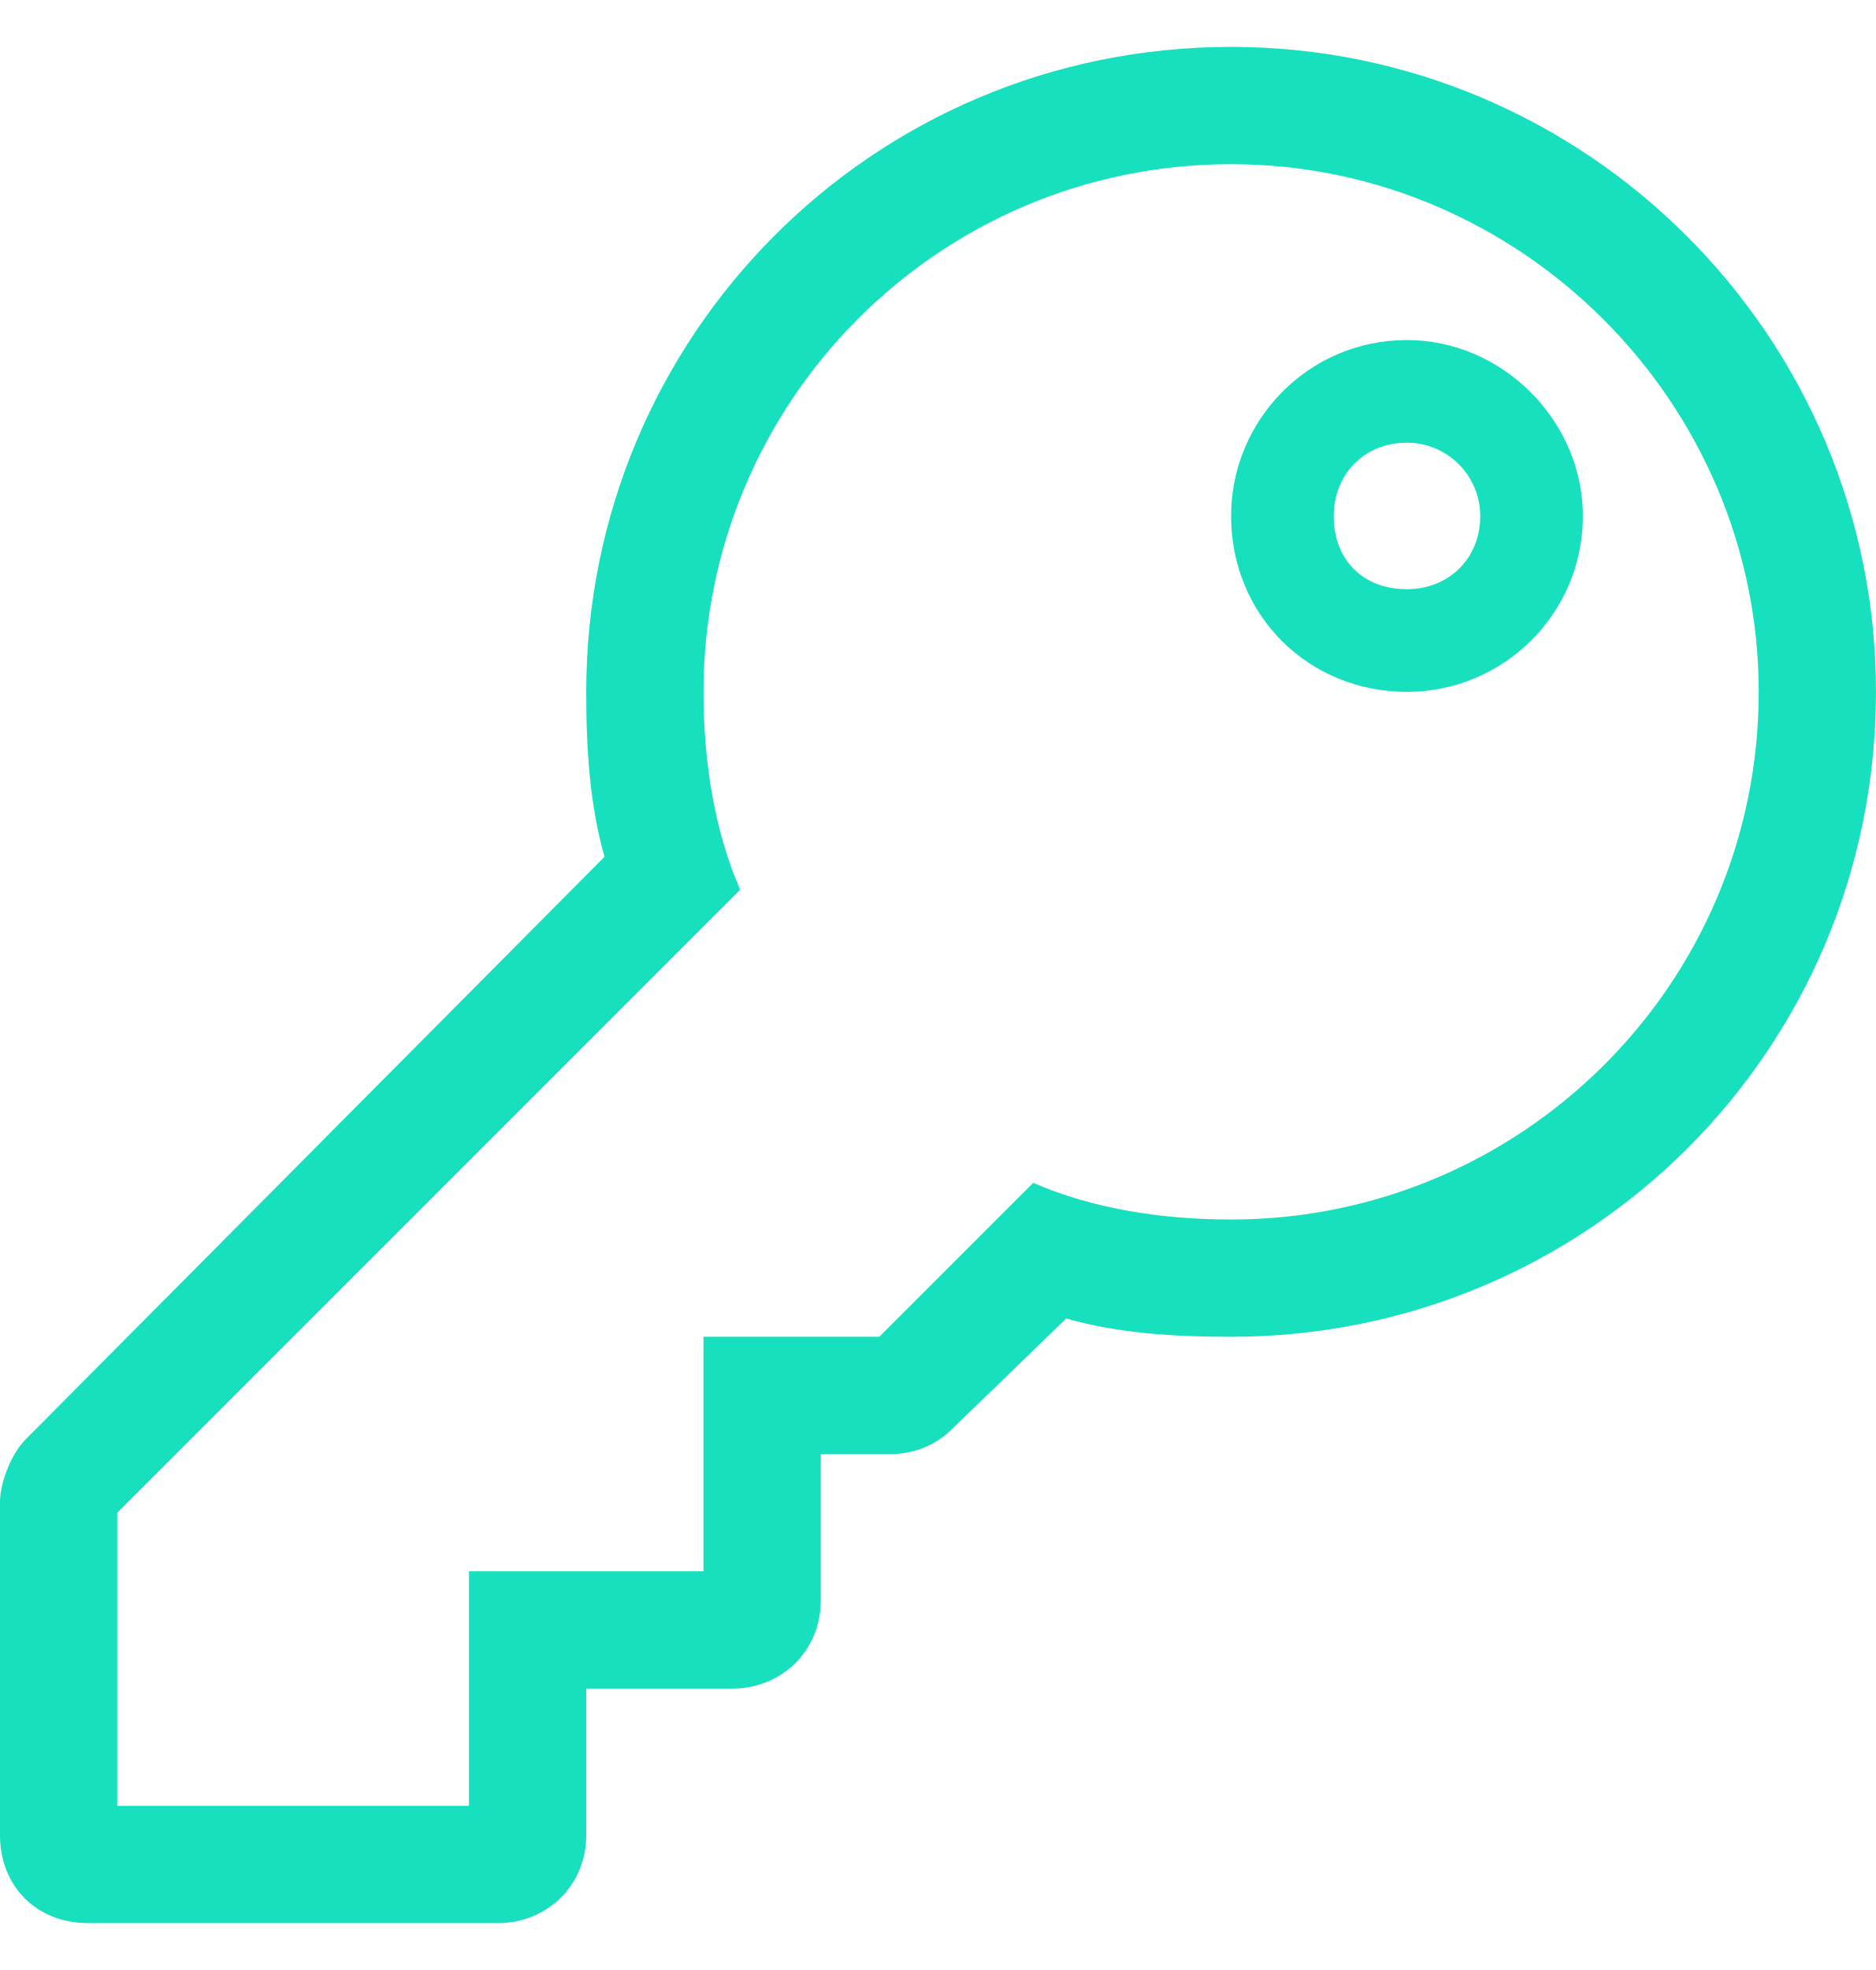
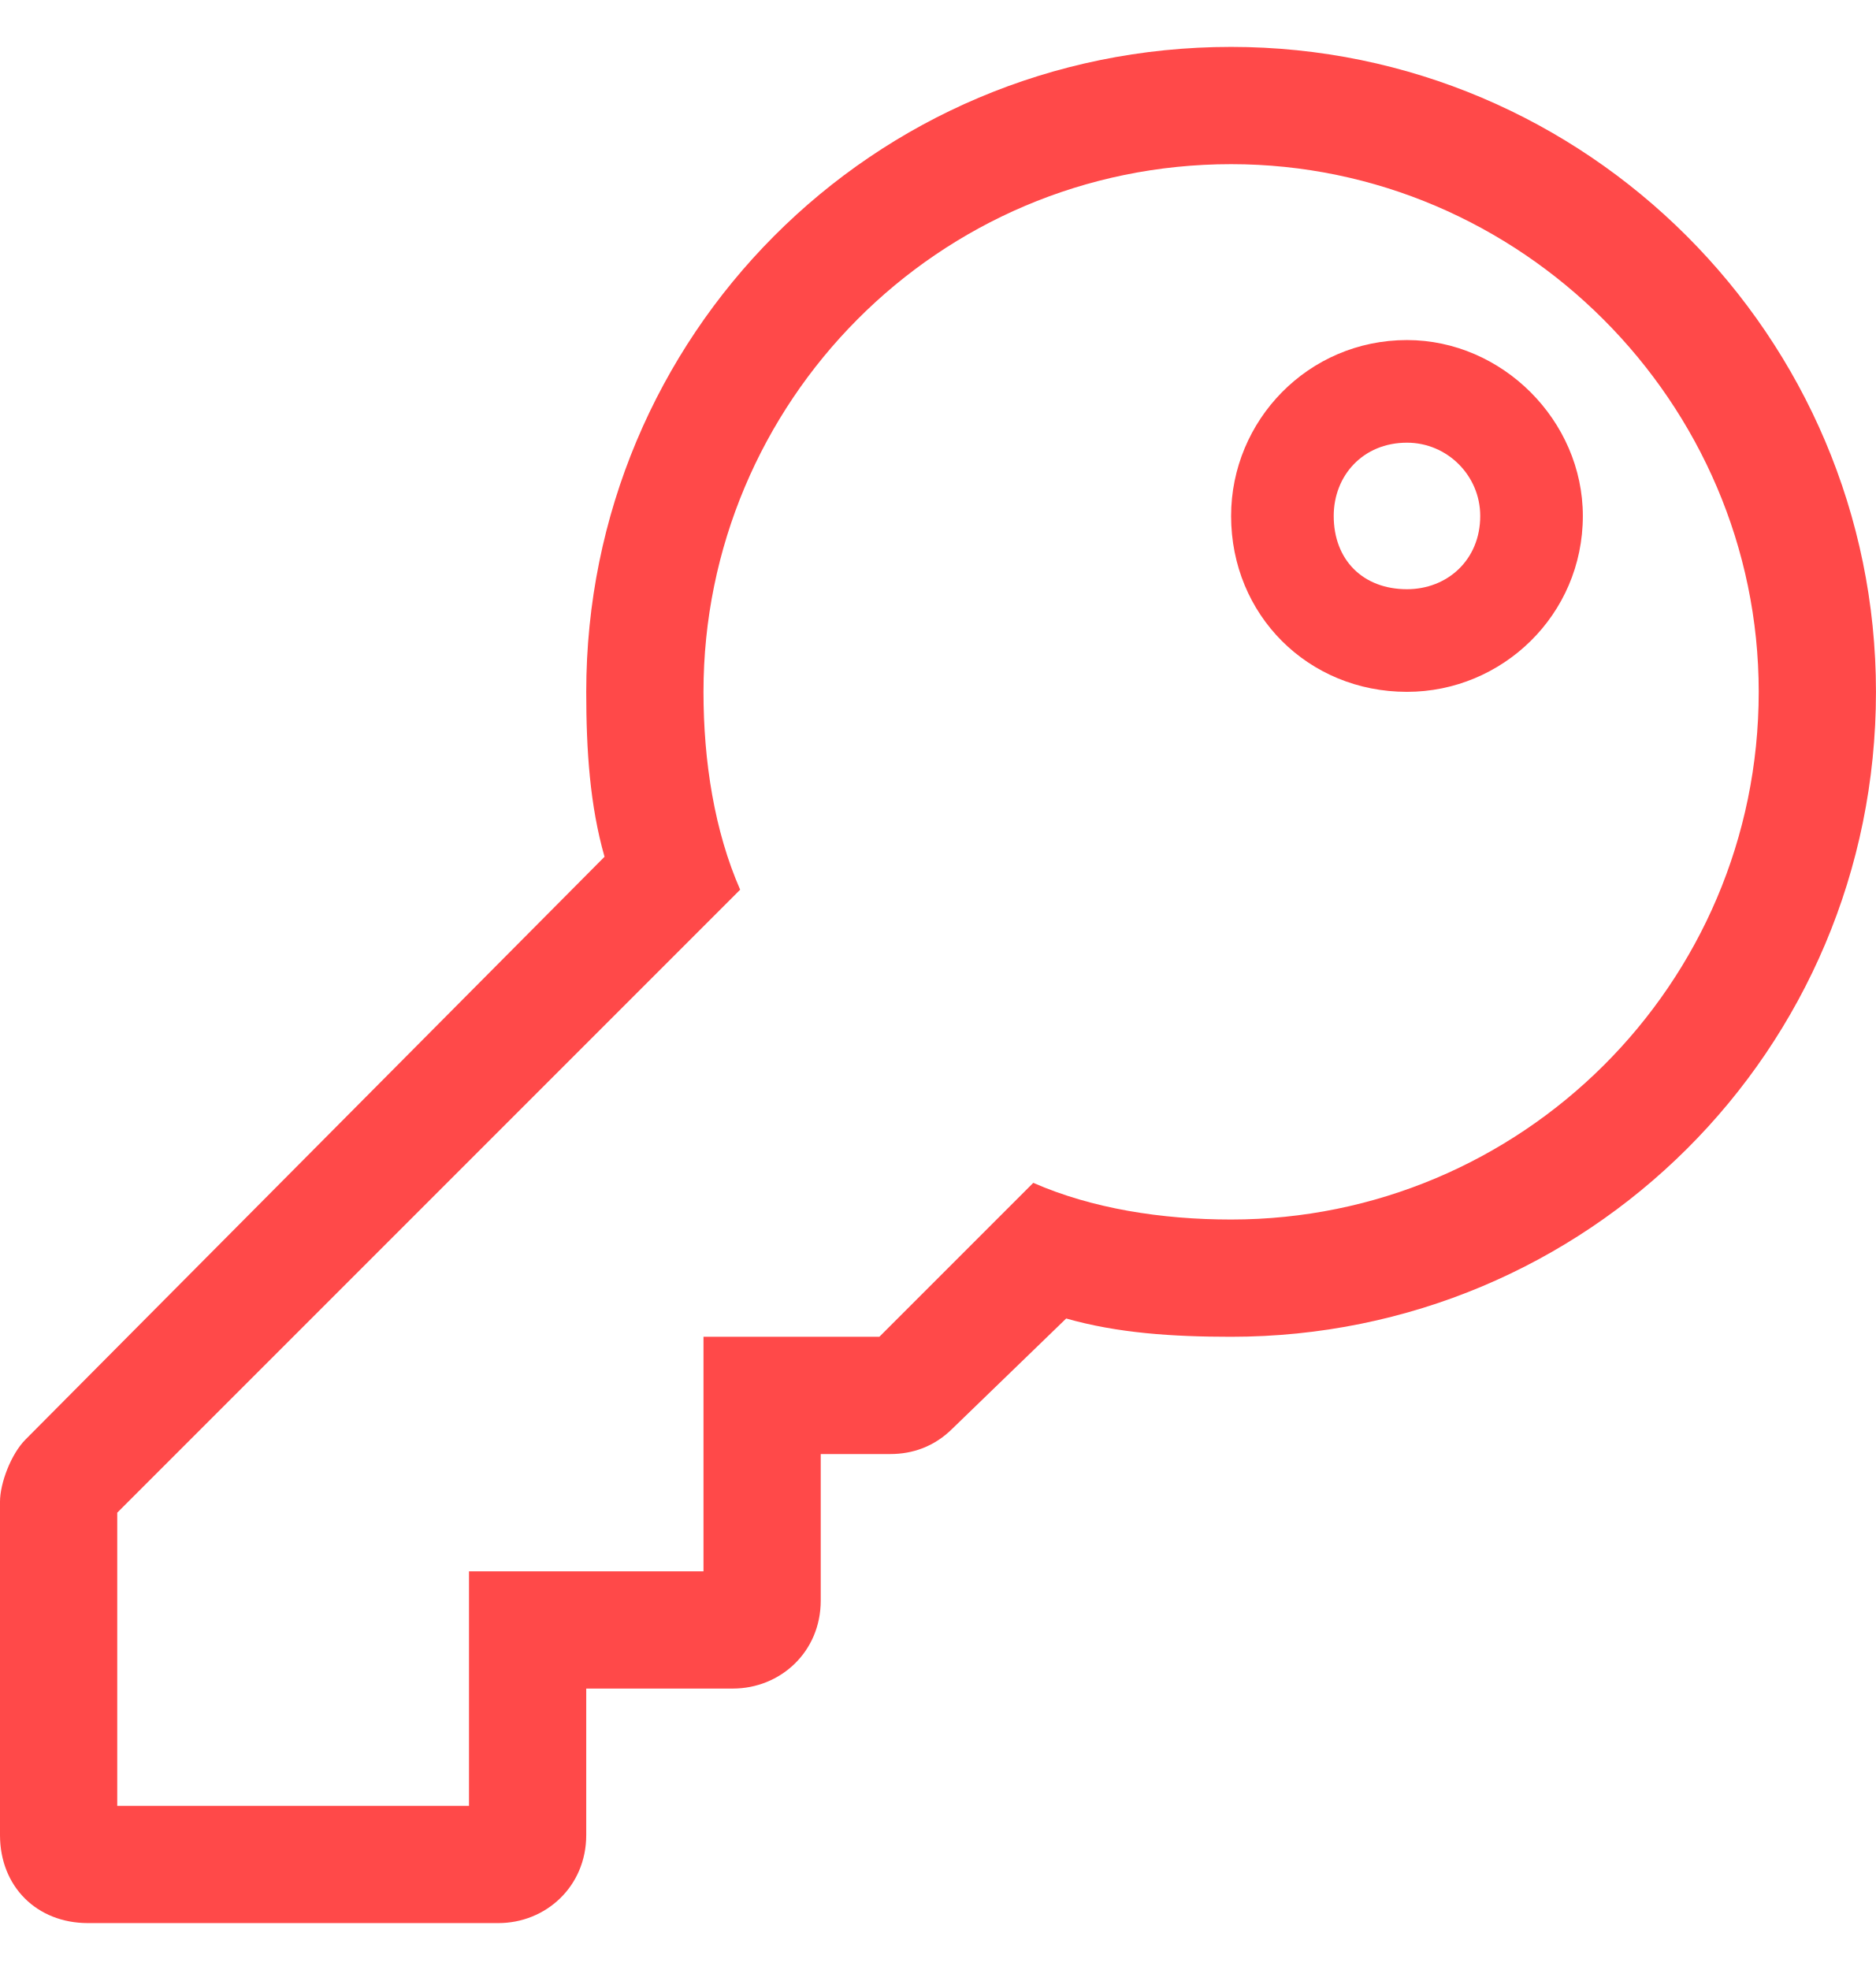
<svg xmlns="http://www.w3.org/2000/svg" width="20" height="21" viewBox="0 0 20 21" fill="none">
-   <path d="M13.125 1.75C16.211 1.75 18.75 4.289 18.75 7.375C18.75 10.5 16.211 13 13.125 13C12.383 13 11.641 12.883 11.016 12.609L9.375 14.25H7.5V16.75H5V19.25H1.25V16.125L7.891 9.484C7.617 8.859 7.5 8.117 7.5 7.375C7.5 4.289 10 1.75 13.125 1.75ZM13.125 0.5C9.297 0.5 6.25 3.586 6.25 7.375C6.25 8 6.289 8.586 6.445 9.133L0.273 15.344C0.117 15.5 0 15.812 0 16.008V19.562C0 20.109 0.391 20.5 0.938 20.5H5.312C5.82 20.5 6.25 20.109 6.25 19.562V18H7.812C8.32 18 8.75 17.609 8.75 17.062V15.5H9.492C9.727 15.5 9.961 15.422 10.156 15.227L11.367 14.055C11.914 14.211 12.5 14.25 13.125 14.25C16.914 14.25 20 11.203 20 7.375C20 3.586 16.914 0.5 13.125 0.5ZM15 4.719C15.43 4.719 15.781 5.07 15.781 5.5C15.781 5.969 15.43 6.281 15 6.281C14.531 6.281 14.219 5.969 14.219 5.5C14.219 5.07 14.531 4.719 15 4.719ZM15 3.625C13.945 3.625 13.125 4.484 13.125 5.5C13.125 6.555 13.945 7.375 15 7.375C16.016 7.375 16.875 6.555 16.875 5.5C16.875 4.484 16.016 3.625 15 3.625Z" fill="#16e0bd" />
+   <path d="M13.125 1.75C16.211 1.75 18.75 4.289 18.75 7.375C18.75 10.5 16.211 13 13.125 13C12.383 13 11.641 12.883 11.016 12.609L9.375 14.25H7.5V16.75H5V19.25H1.25V16.125L7.891 9.484C7.617 8.859 7.5 8.117 7.5 7.375C7.5 4.289 10 1.75 13.125 1.75ZM13.125 0.5C9.297 0.5 6.25 3.586 6.25 7.375C6.25 8 6.289 8.586 6.445 9.133L0.273 15.344C0.117 15.5 0 15.812 0 16.008V19.562C0 20.109 0.391 20.5 0.938 20.5H5.312C5.82 20.5 6.25 20.109 6.25 19.562V18H7.812C8.32 18 8.75 17.609 8.75 17.062V15.5H9.492C9.727 15.5 9.961 15.422 10.156 15.227L11.367 14.055C11.914 14.211 12.5 14.25 13.125 14.25C16.914 14.25 20 11.203 20 7.375C20 3.586 16.914 0.5 13.125 0.5ZM15 4.719C15.43 4.719 15.781 5.07 15.781 5.5C15.781 5.969 15.43 6.281 15 6.281C14.531 6.281 14.219 5.969 14.219 5.5C14.219 5.07 14.531 4.719 15 4.719ZM15 3.625C13.945 3.625 13.125 4.484 13.125 5.5C13.125 6.555 13.945 7.375 15 7.375C16.016 7.375 16.875 6.555 16.875 5.5C16.875 4.484 16.016 3.625 15 3.625Z" fill="#FF4949" />
</svg>
